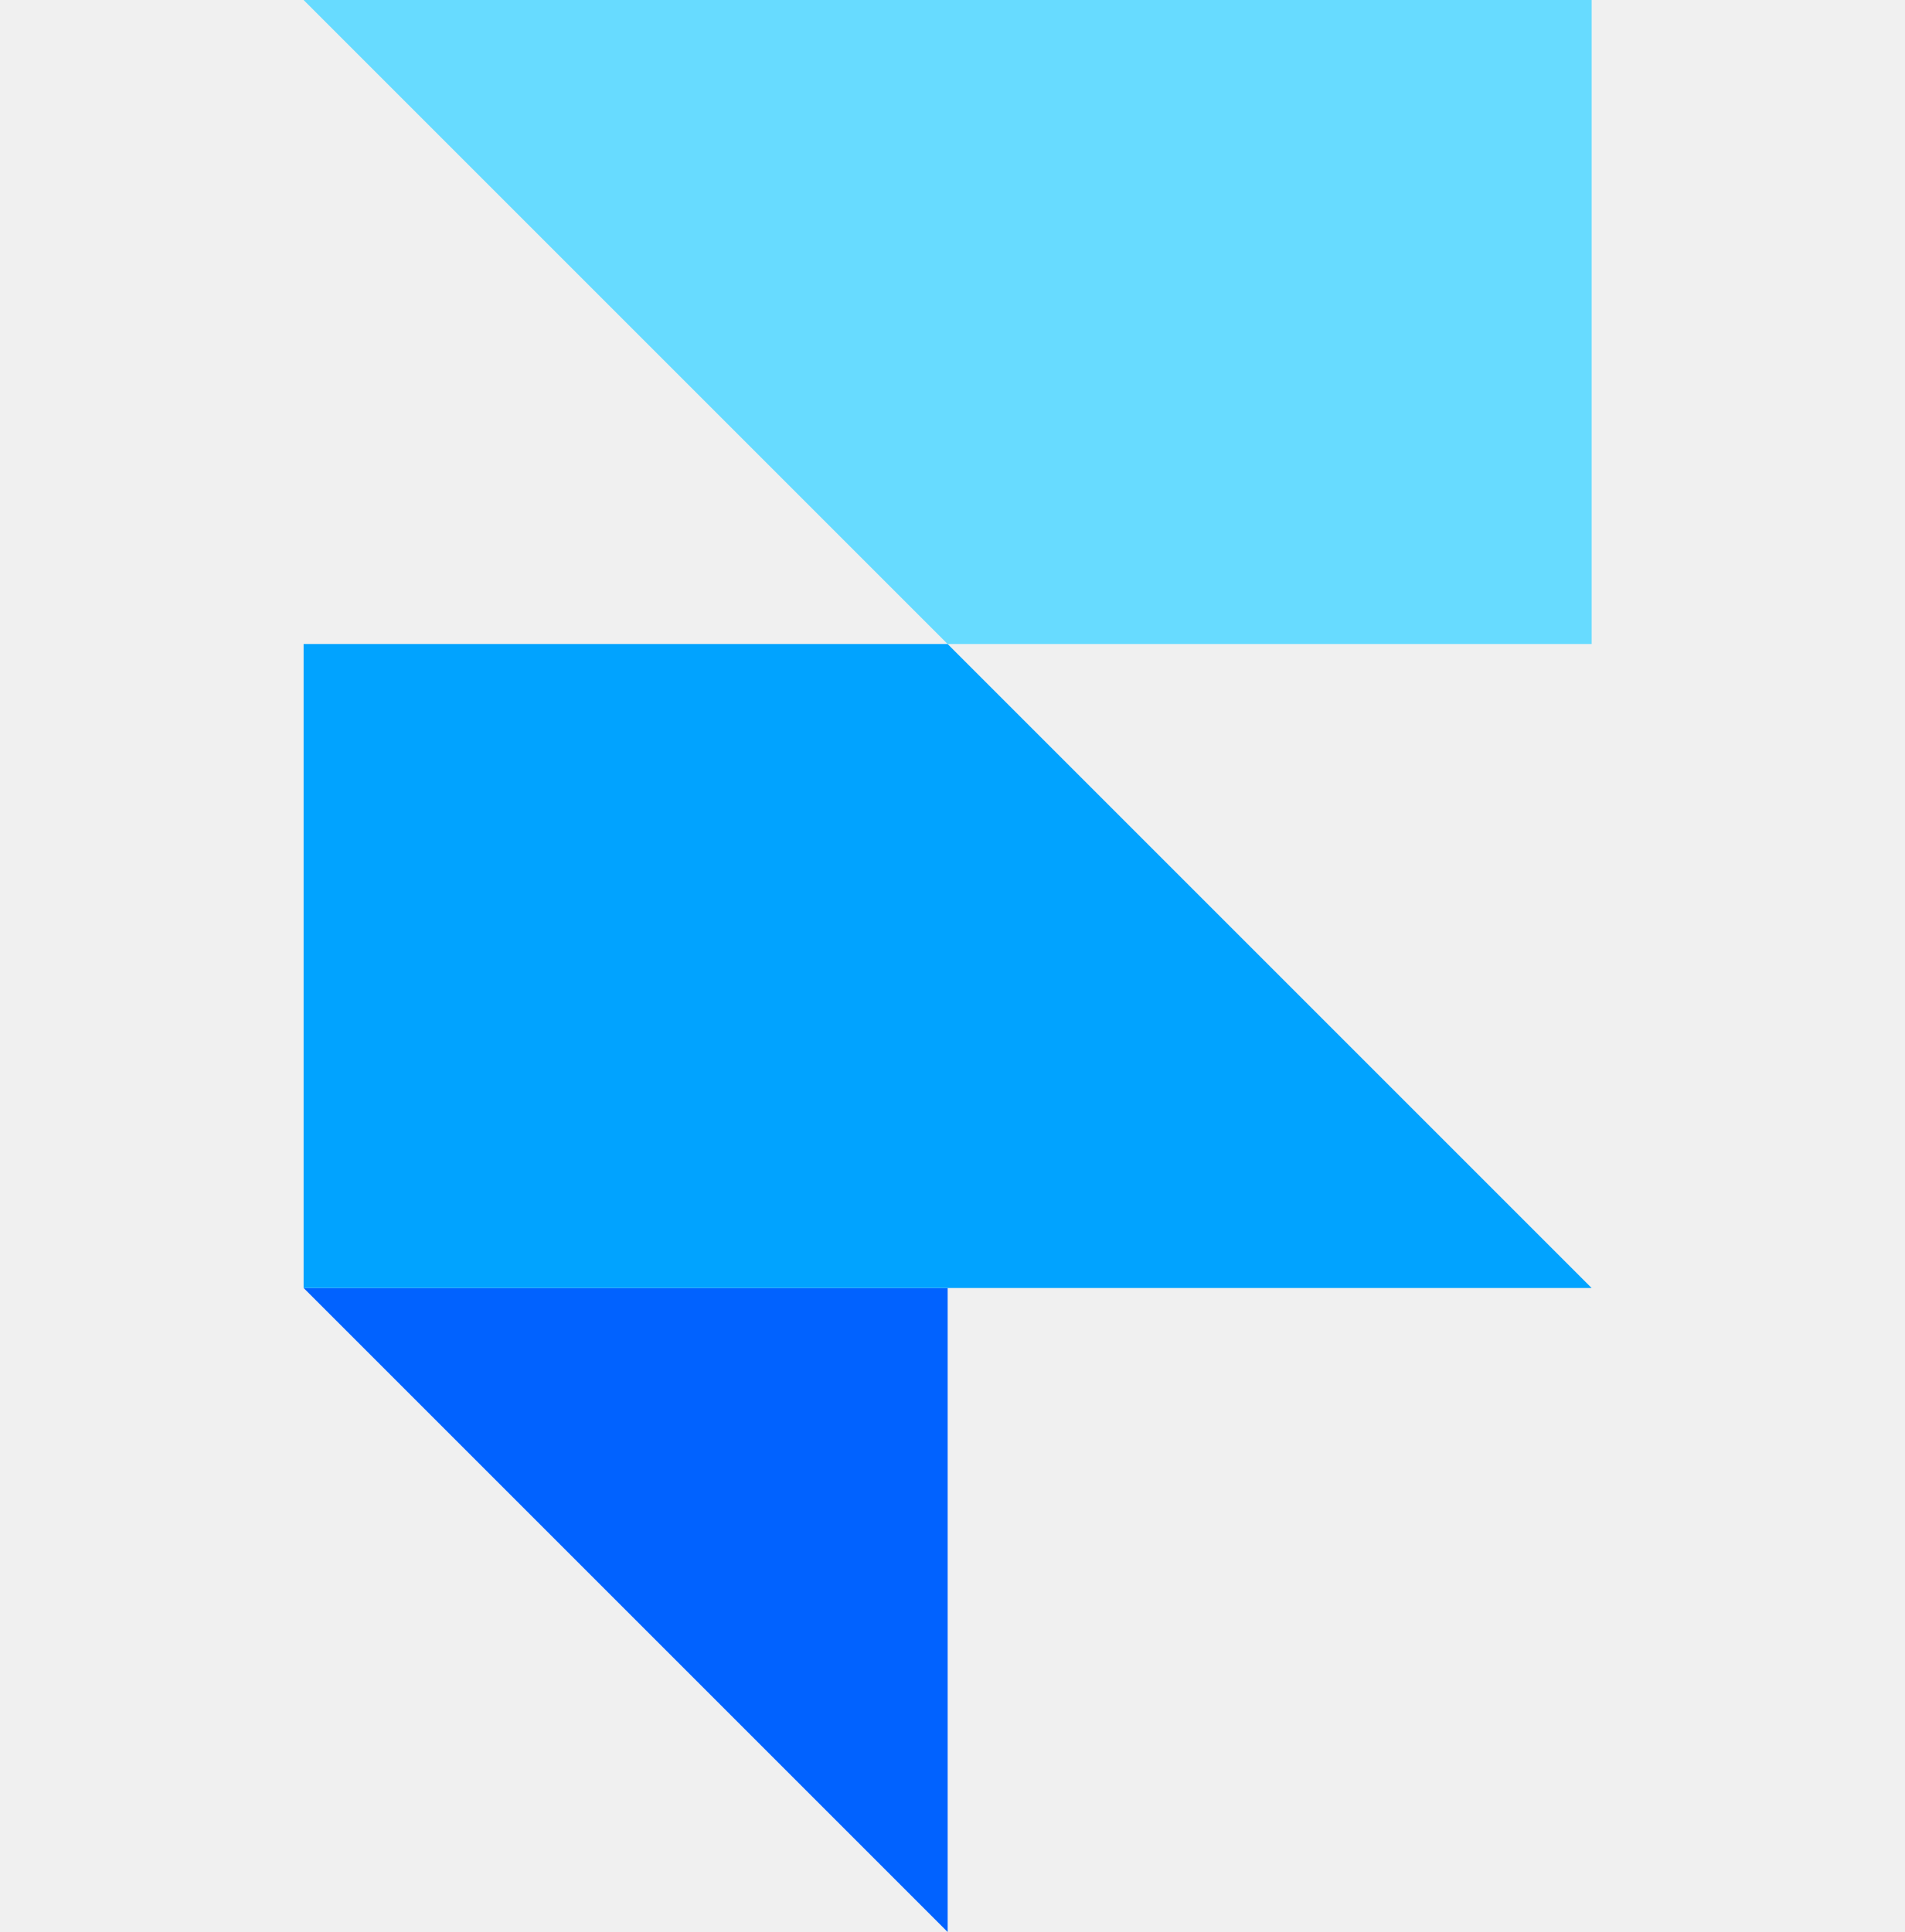
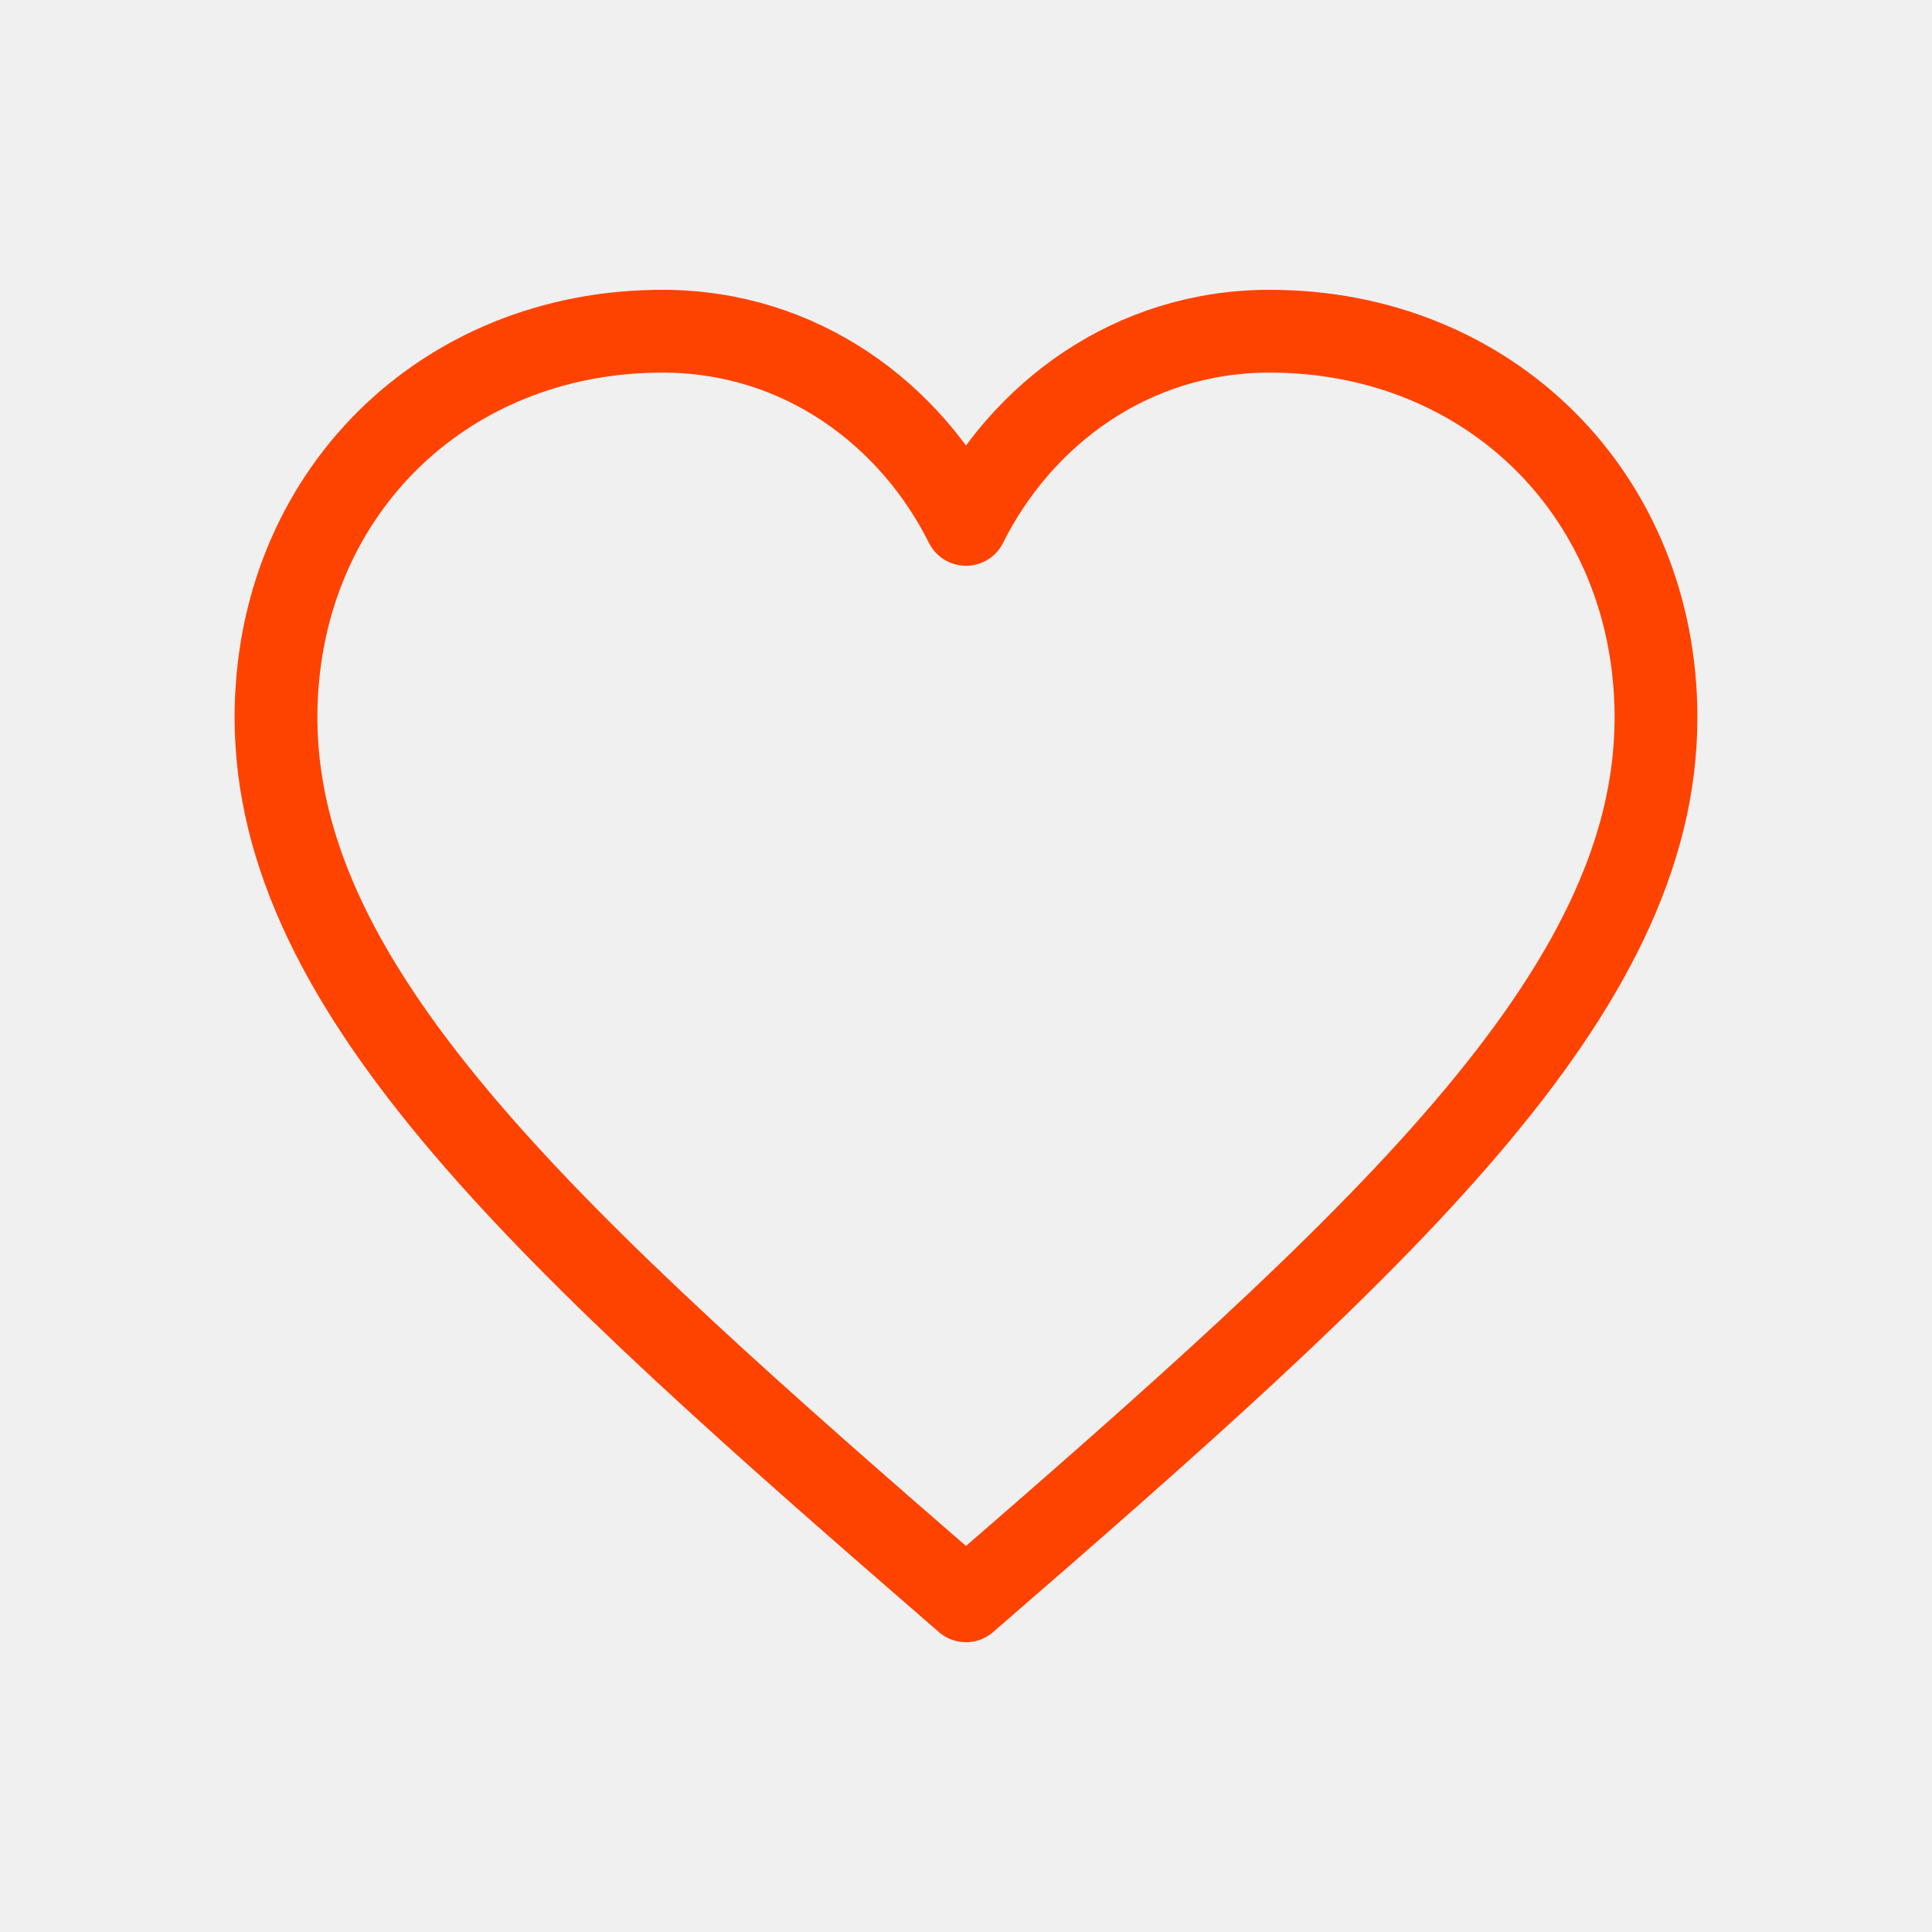
- <svg xmlns="http://www.w3.org/2000/svg" width="69" height="70" viewBox="0 0 69 70" fill="none">
-   <g clip-path="url(#clip0_103_8)">
-     <path d="M11 46.666H34.334V70L11 46.666Z" fill="#0162FF" />
-     <path d="M11 23.334H34.334L57.667 46.667L11 46.666V23.334Z" fill="#01A3FF" />
-     <path d="M11 0H57.667V23.334H34.334L11 0Z" fill="#67DBFF" />
-   </g>
-   <defs>
-     <clipPath id="clip0_103_8">
-       <rect width="46.667" height="70" fill="white" transform="translate(11)" />
-     </clipPath>
-   </defs>
+ <svg xmlns="http://www.w3.org/2000/svg" width="70" height="70" viewBox="0 0 70 70" fill="none">
+   <path d="M35 58 C20 45 10 36 10 26 C10 18 16 12 24 12 C29 12 33 15 35 19 C37 15 41 12 46 12 C54 12 60 18 60 26 C60 36 50 45 35 58Z" stroke="#FE4300" stroke-width="3" fill="none" stroke-linejoin="round" />
</svg>
